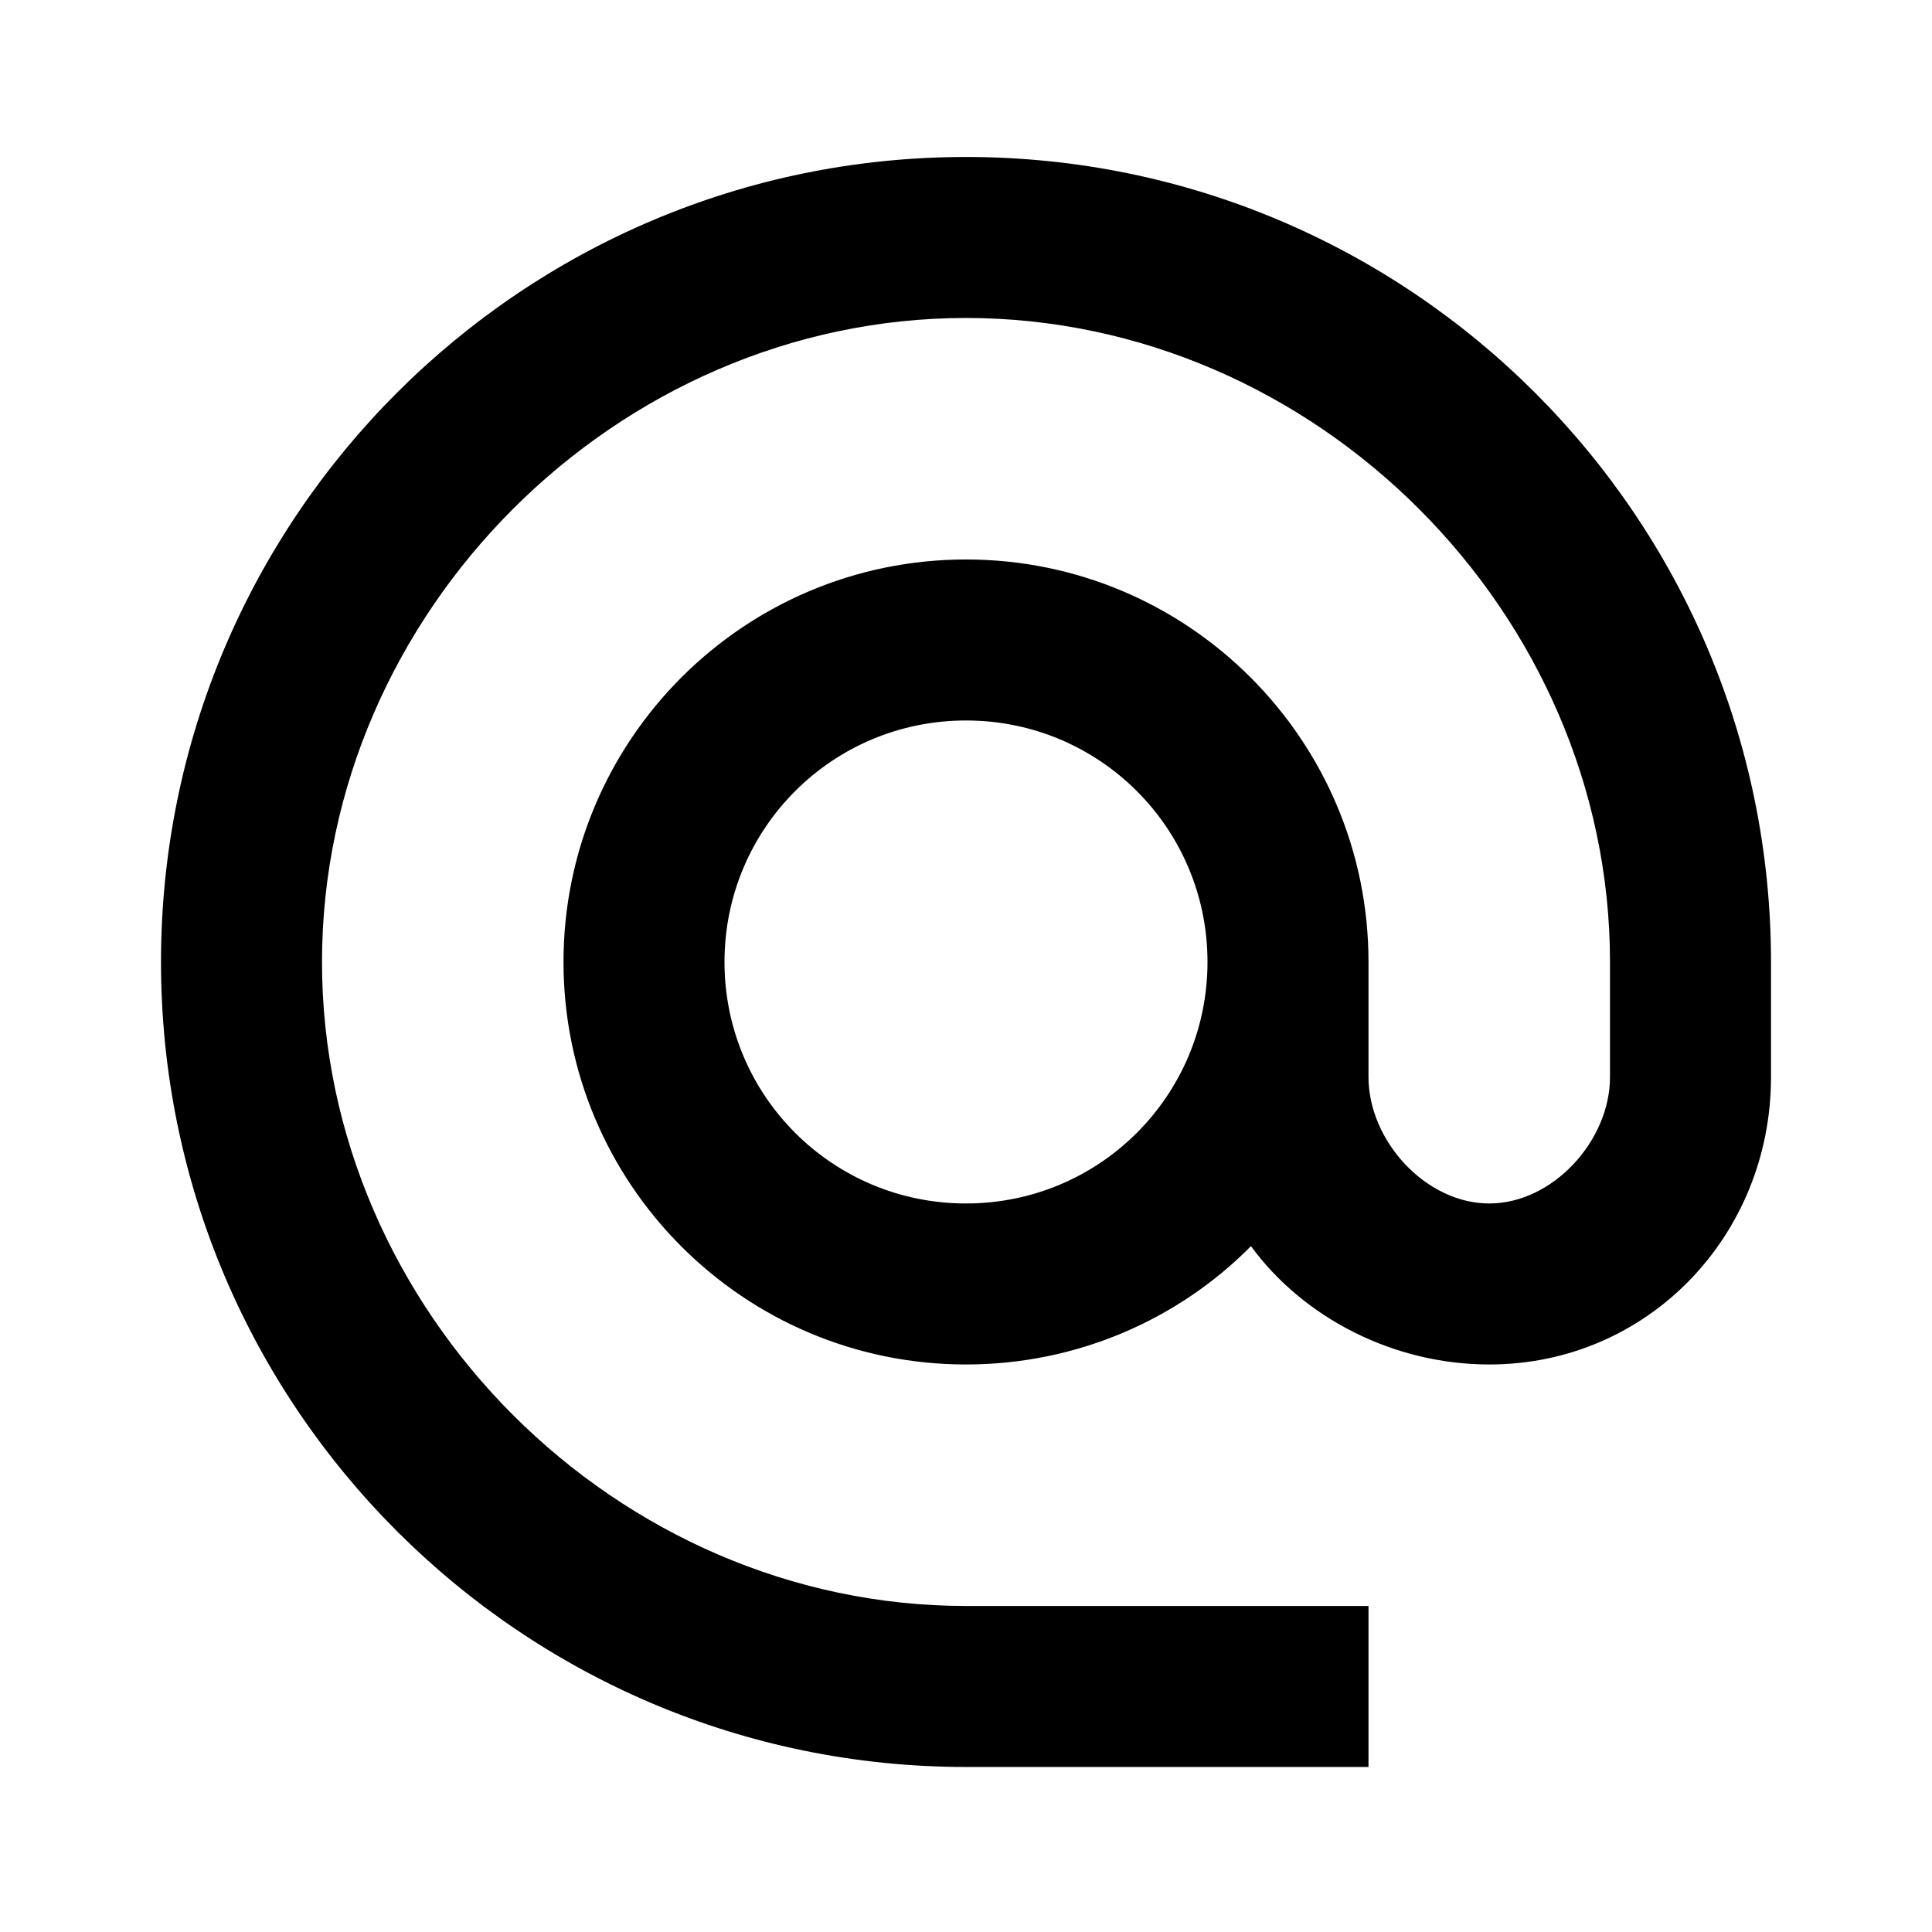
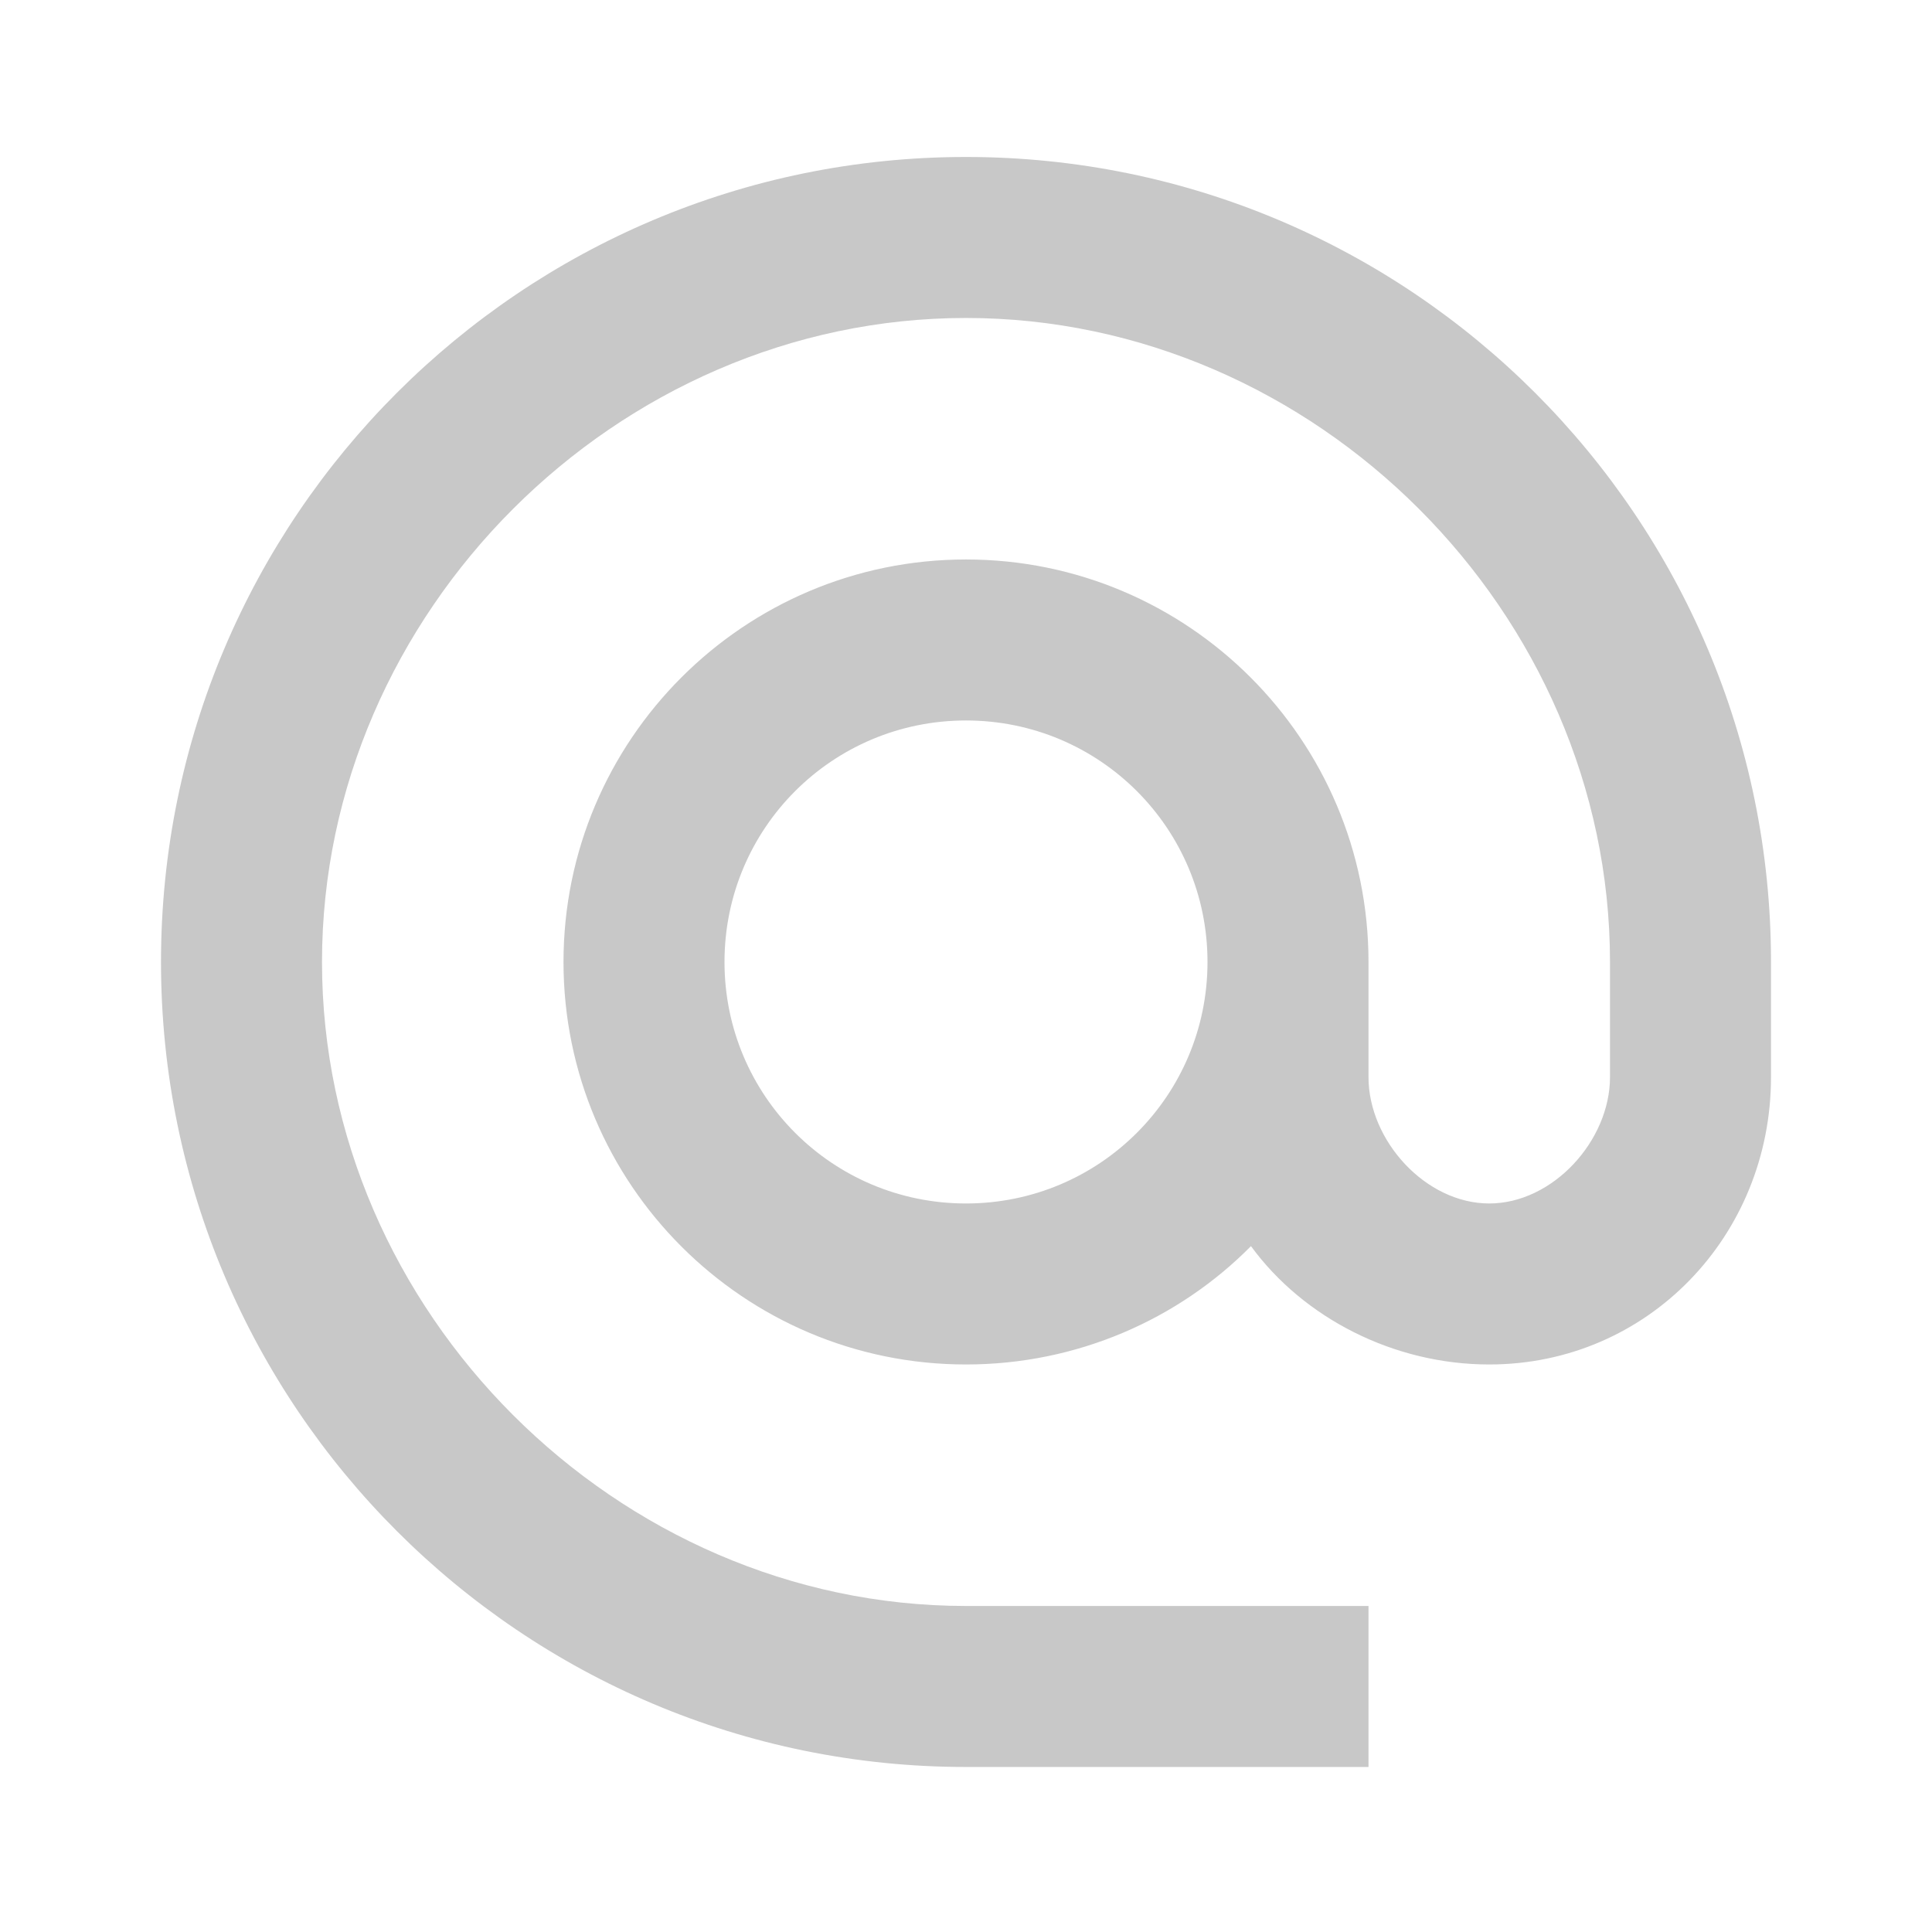
<svg xmlns="http://www.w3.org/2000/svg" height="48px" viewBox="0 0 24 24" width="48px" fill="#000000" version="1.1" id="svg1332">
  <defs id="defs1336" />
  <path d="M0 0h24v24H0V0z" fill="none" id="path1328" />
-   <path d="M12 1.95c-5.52 0-10 4.48-10 10s4.48 10 10 10h5v-2h-5c-4.34 0-8-3.66-8-8s3.66-8 8-8 8 3.66 8 8v1.43c0 .79-.71 1.57-1.5 1.57s-1.5-.78-1.5-1.57v-1.43c0-2.76-2.24-5-5-5s-5 2.24-5 5 2.24 5 5 5c1.38 0 2.64-.56 3.54-1.47.65.89 1.77 1.47 2.96 1.47 1.97 0 3.5-1.6 3.5-3.57v-1.43c0-5.52-4.48-10-10-10zm0 13c-1.66 0-3-1.34-3-3s1.34-3 3-3 3 1.34 3 3-1.34 3-3 3z" id="path1330" />
+   <path d="M12 1.95c-5.52 0-10 4.48-10 10s4.48 10 10 10h5v-2h-5c-4.34 0-8-3.66-8-8s3.66-8 8-8 8 3.66 8 8v1.43c0 .79-.71 1.57-1.5 1.57s-1.5-.78-1.5-1.57v-1.43c0-2.76-2.24-5-5-5s-5 2.24-5 5 2.24 5 5 5c1.38 0 2.64-.56 3.54-1.47.65.89 1.77 1.47 2.96 1.47 1.97 0 3.5-1.6 3.5-3.57v-1.43c0-5.52-4.48-10-10-10zm0 13c-1.66 0-3-1.34-3-3s1.34-3 3-3 3 1.34 3 3-1.34 3-3 3z" id="path1330" style="fill:#c8c8c8;fill-opacity:1" />
</svg>
